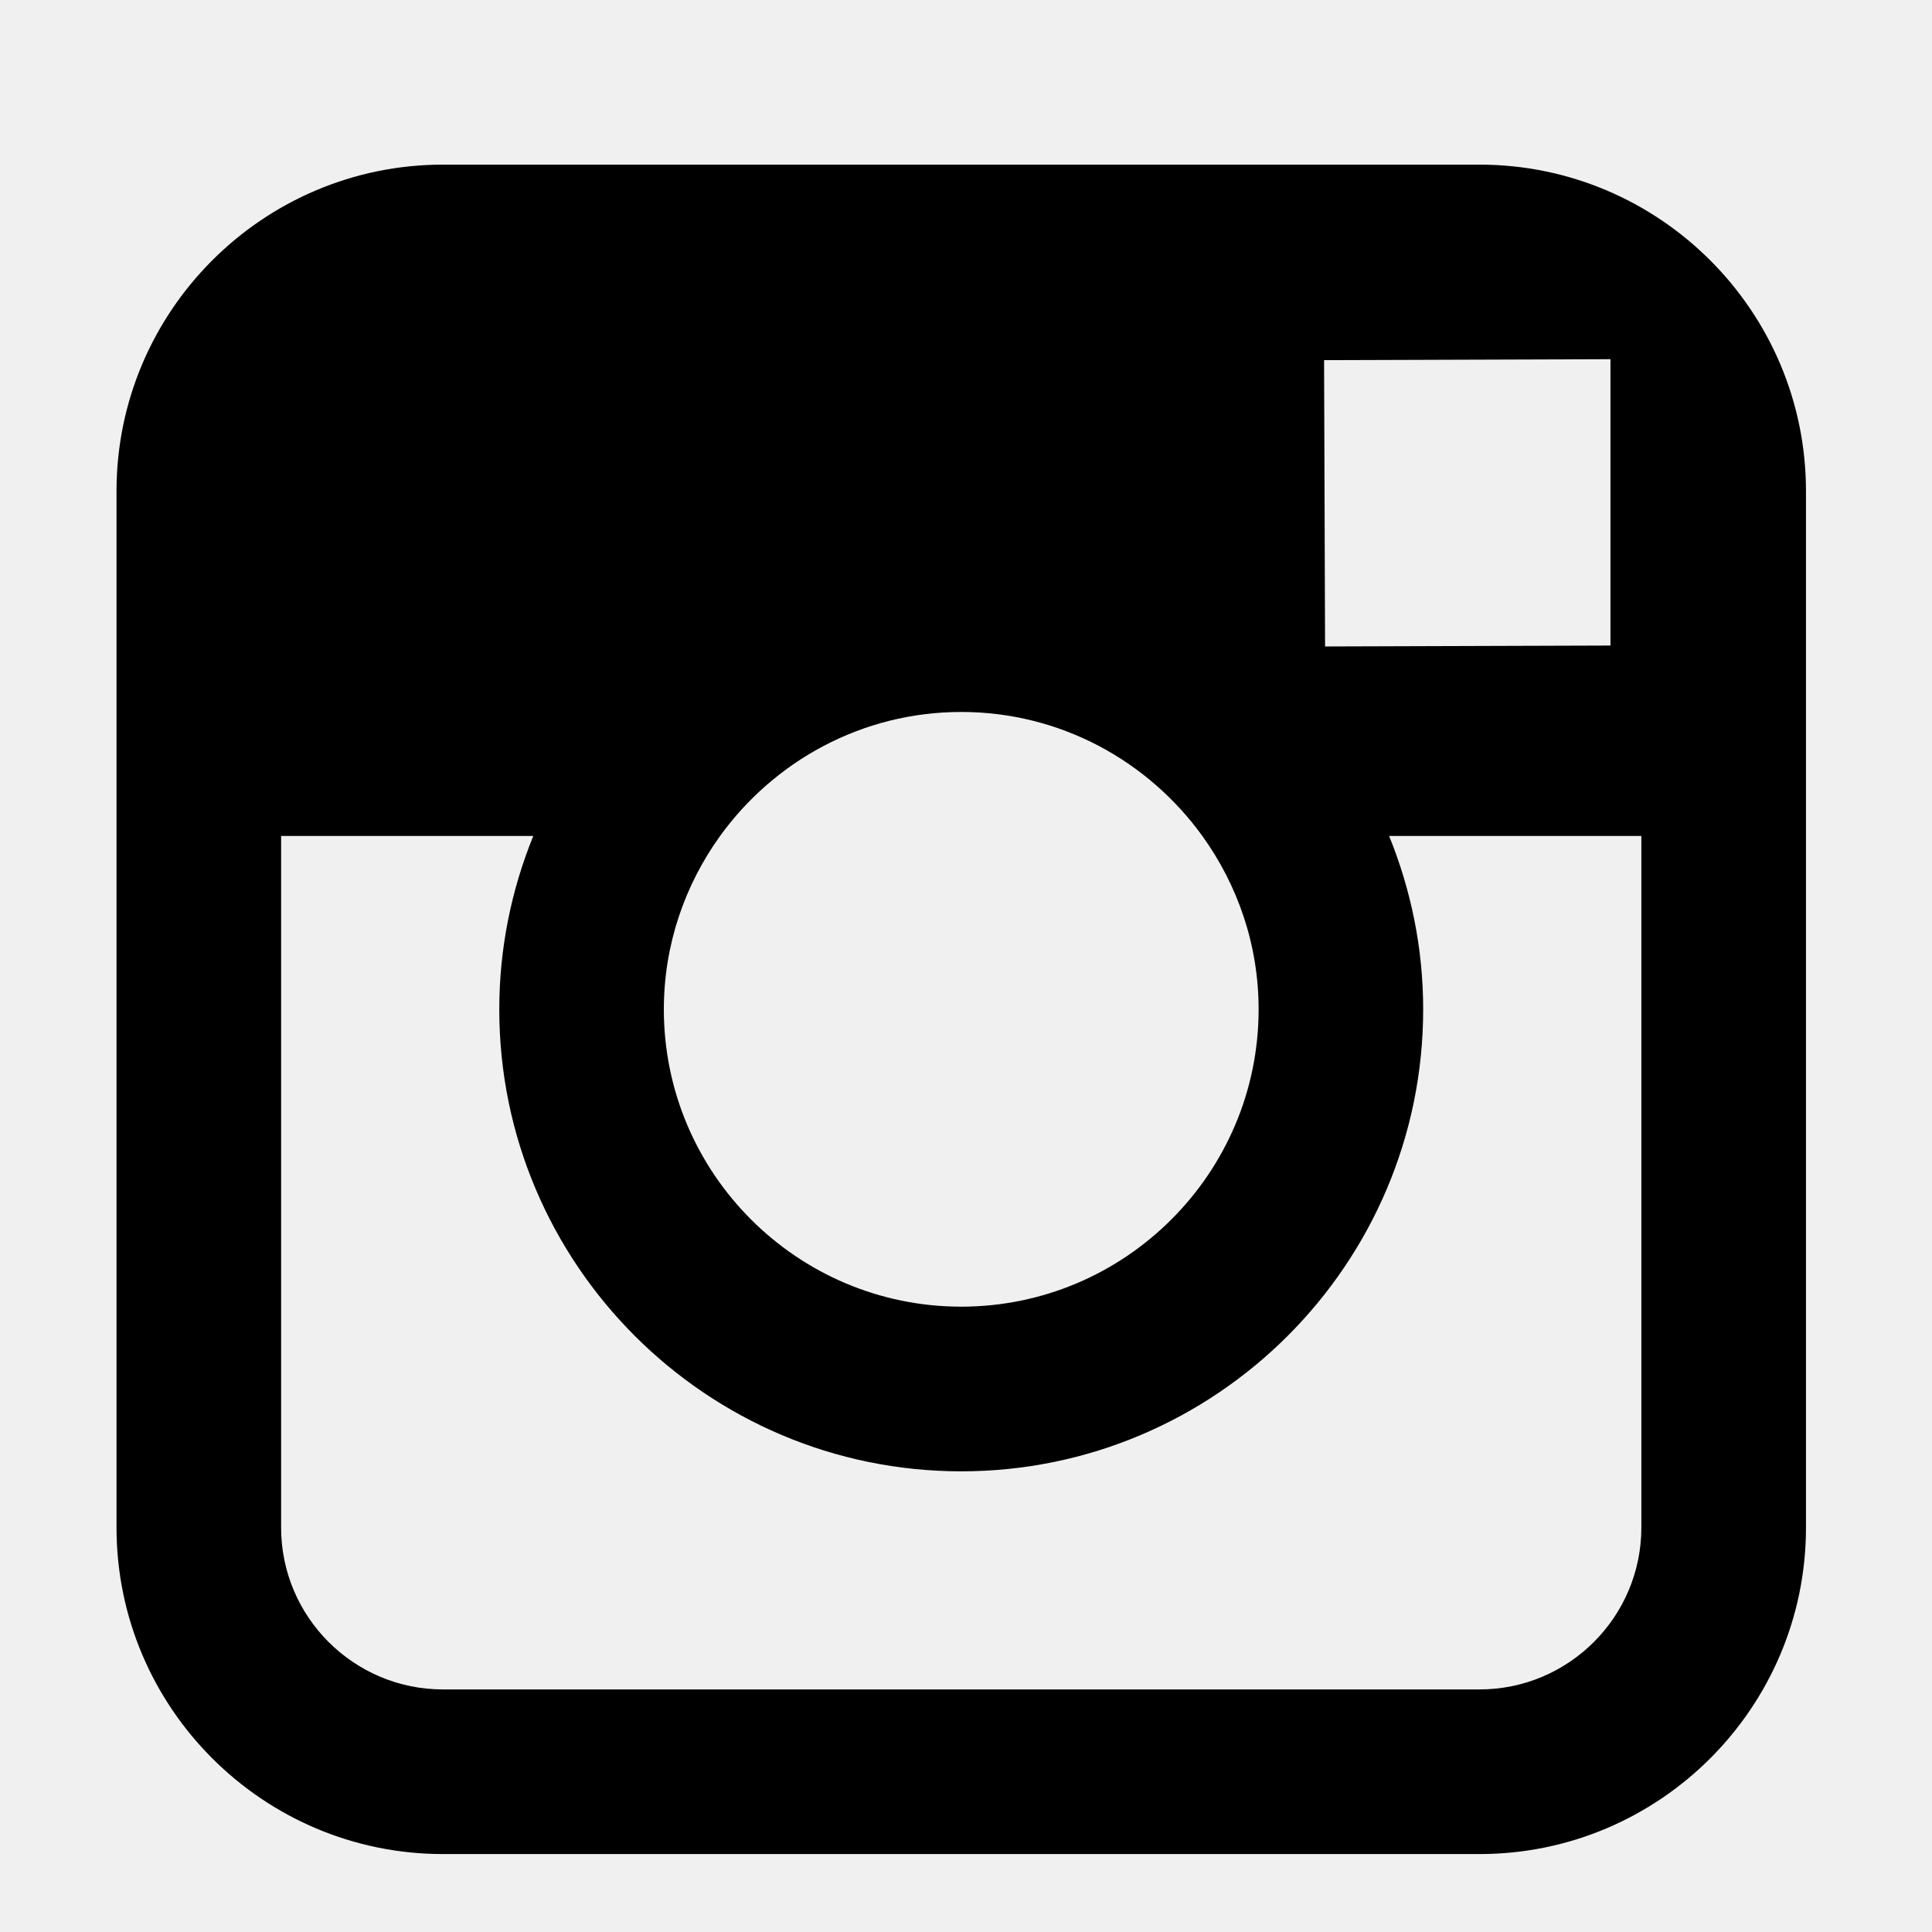
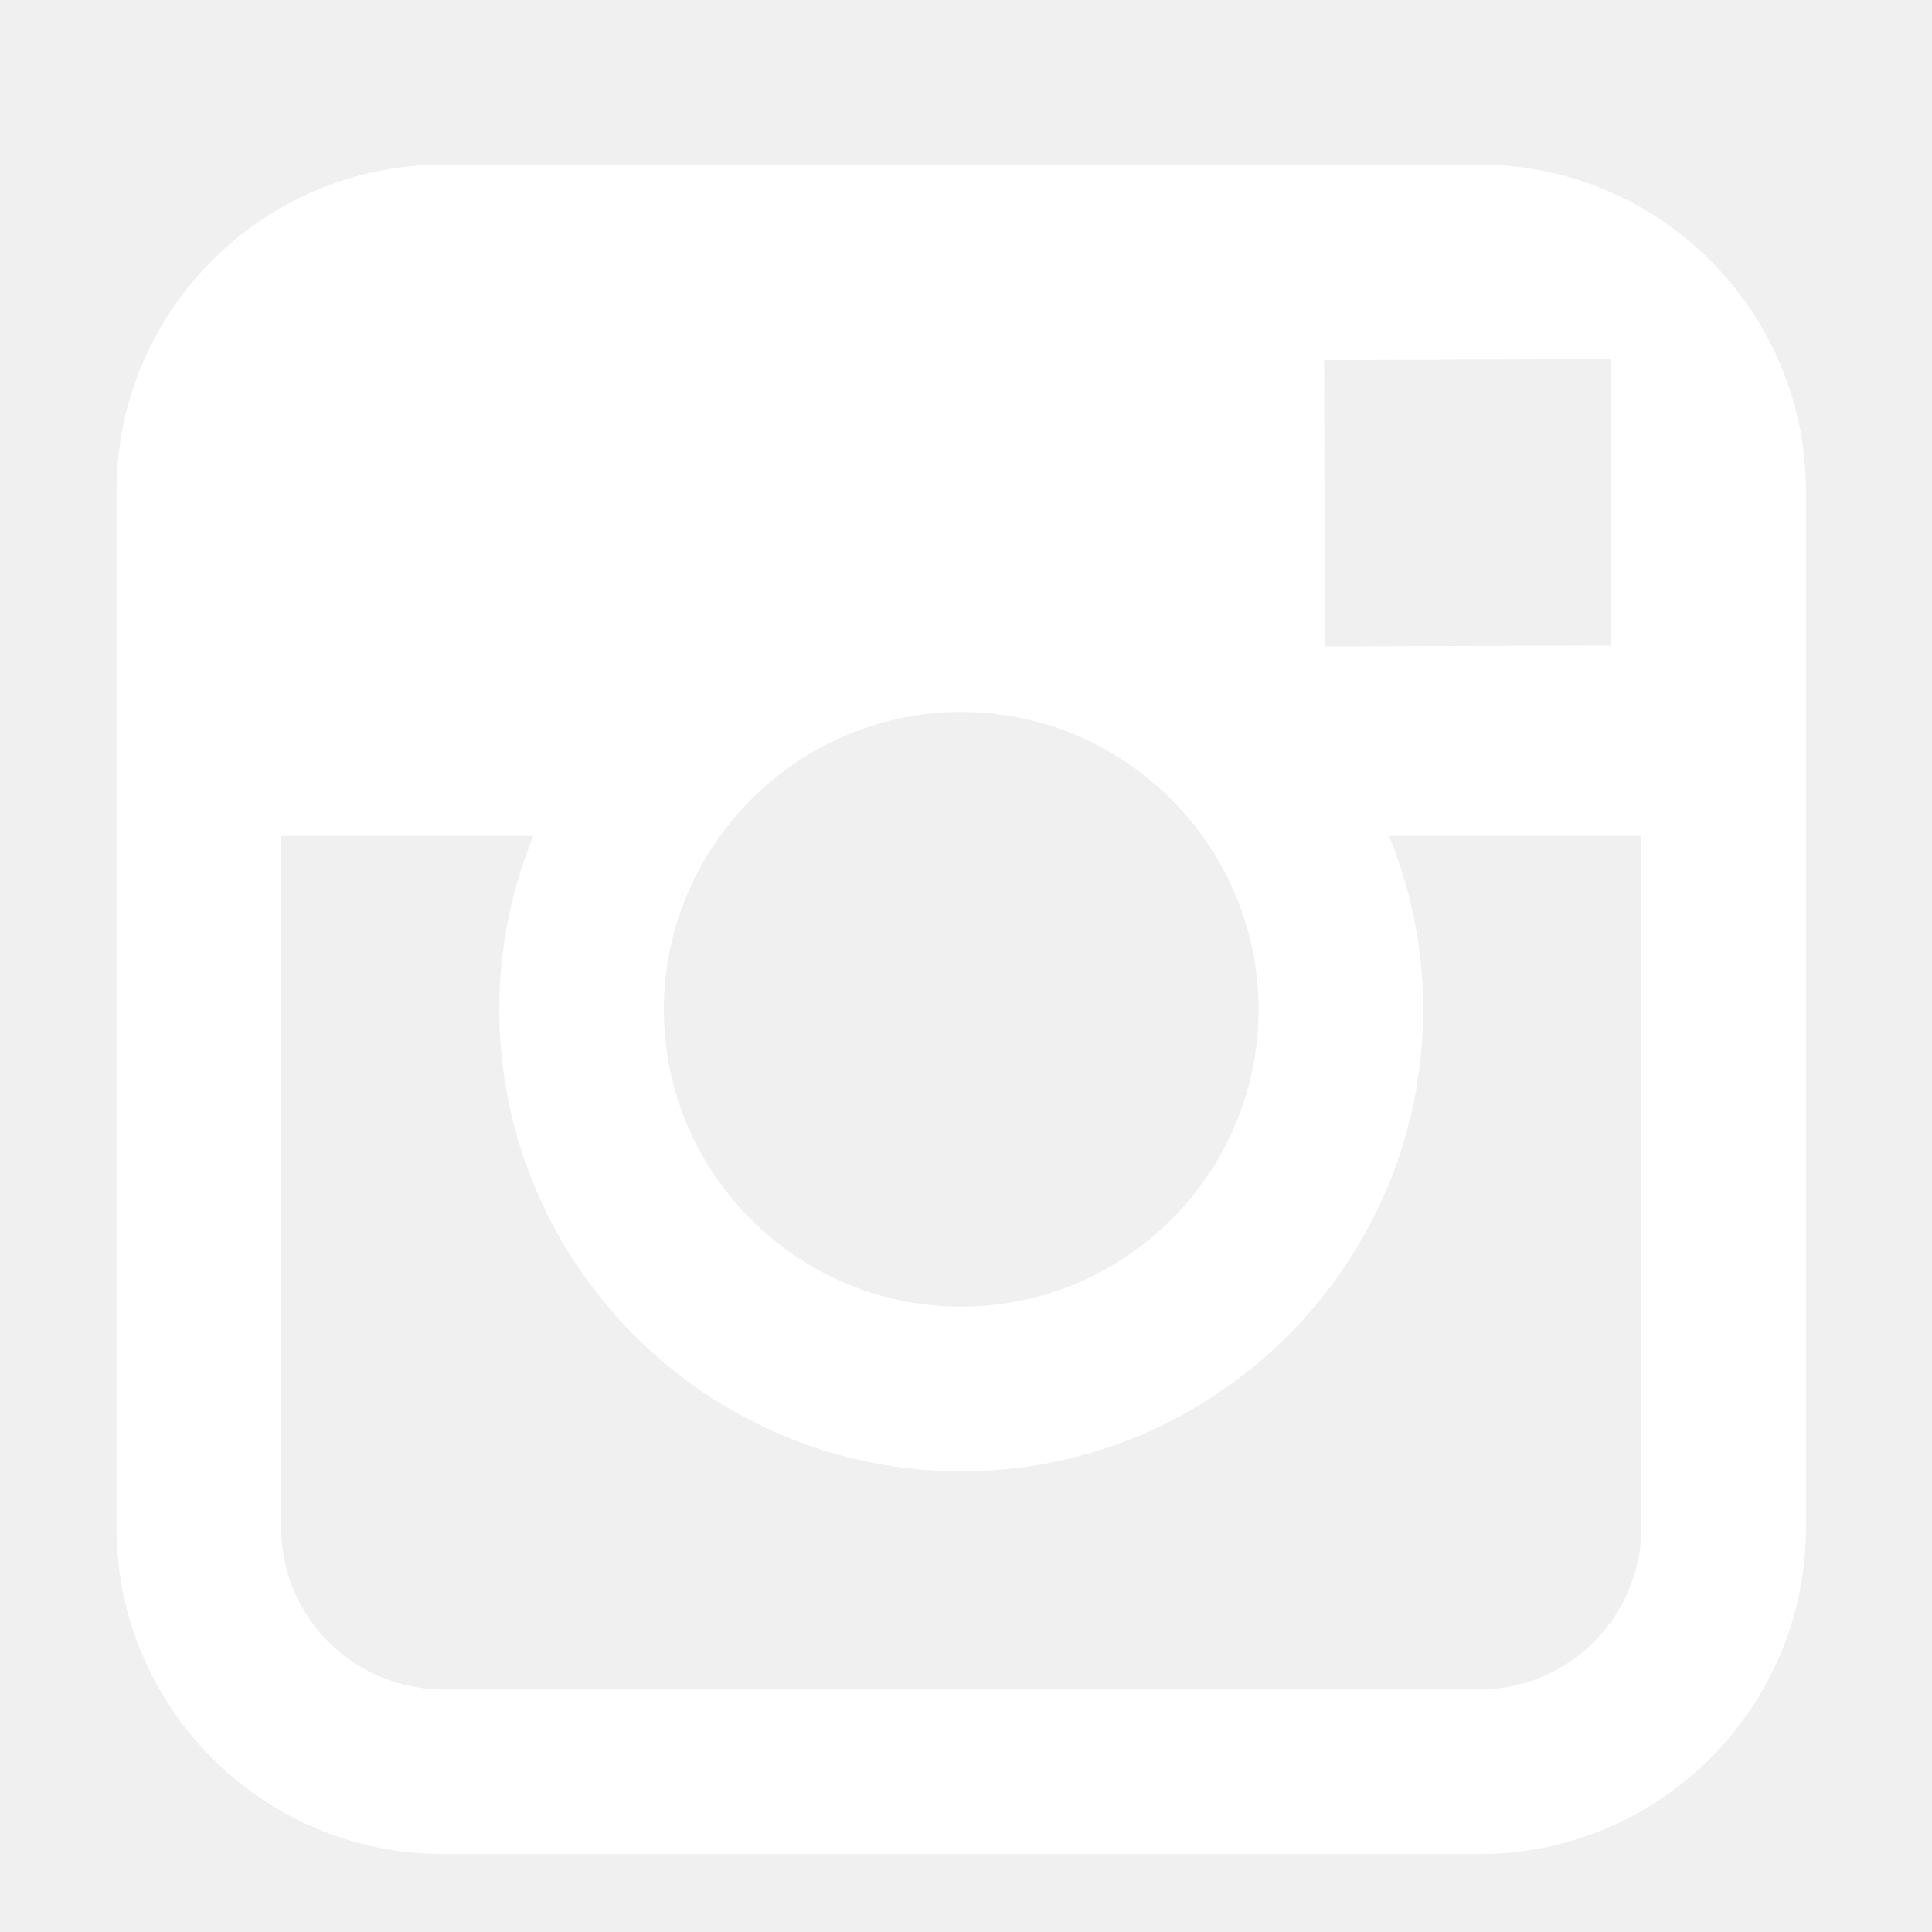
<svg xmlns="http://www.w3.org/2000/svg" enable-background="new 0 0 56.693 56.693" height="56.693px" id="Layer_1" version="1.1" viewBox="0 0 56.693 56.693" width="56.693px" xml:space="preserve">
-   <path d="M43.414,4.831H13c-5.283,0-9.581,4.297-9.581,9.58v10.12v20.295c0,5.283,4.298,9.58,9.581,9.58h30.415  c5.283,0,9.58-4.297,9.58-9.58V24.53v-10.12C52.994,9.127,48.697,4.831,43.414,4.831z M46.162,10.544l1.096-0.004v1.091v7.312  l-8.375,0.027l-0.029-8.402L46.162,10.544z M21.131,24.53c1.588-2.197,4.164-3.638,7.076-3.638s5.488,1.441,7.074,3.638  c1.033,1.434,1.652,3.188,1.652,5.088c0,4.811-3.918,8.725-8.727,8.725c-4.812,0-8.726-3.914-8.726-8.725  C19.481,27.718,20.098,25.964,21.131,24.53z M48.164,44.825c0,2.621-2.131,4.75-4.75,4.75H13c-2.62,0-4.751-2.129-4.751-4.75V24.53  h7.4c-0.639,1.572-0.998,3.289-0.998,5.088c0,7.473,6.08,13.557,13.556,13.557c7.475,0,13.555-6.084,13.555-13.557  c0-1.799-0.361-3.516-1-5.088h7.402V44.825z" />
+   <path fill="white" d="M43.414,4.831H13c-5.283,0-9.581,4.297-9.581,9.58v10.12v20.295c0,5.283,4.298,9.58,9.581,9.58h30.415  c5.283,0,9.58-4.297,9.58-9.58V24.53v-10.12C52.994,9.127,48.697,4.831,43.414,4.831z M46.162,10.544l1.096-0.004v1.091v7.312  l-8.375,0.027l-0.029-8.402L46.162,10.544z M21.131,24.53c1.588-2.197,4.164-3.638,7.076-3.638s5.488,1.441,7.074,3.638  c1.033,1.434,1.652,3.188,1.652,5.088c0,4.811-3.918,8.725-8.727,8.725c-4.812,0-8.726-3.914-8.726-8.725  C19.481,27.718,20.098,25.964,21.131,24.53z M48.164,44.825c0,2.621-2.131,4.75-4.75,4.75H13c-2.62,0-4.751-2.129-4.751-4.75V24.53  h7.4c-0.639,1.572-0.998,3.289-0.998,5.088c0,7.473,6.08,13.557,13.556,13.557c7.475,0,13.555-6.084,13.555-13.557  c0-1.799-0.361-3.516-1-5.088h7.402V44.825z" />
</svg>
